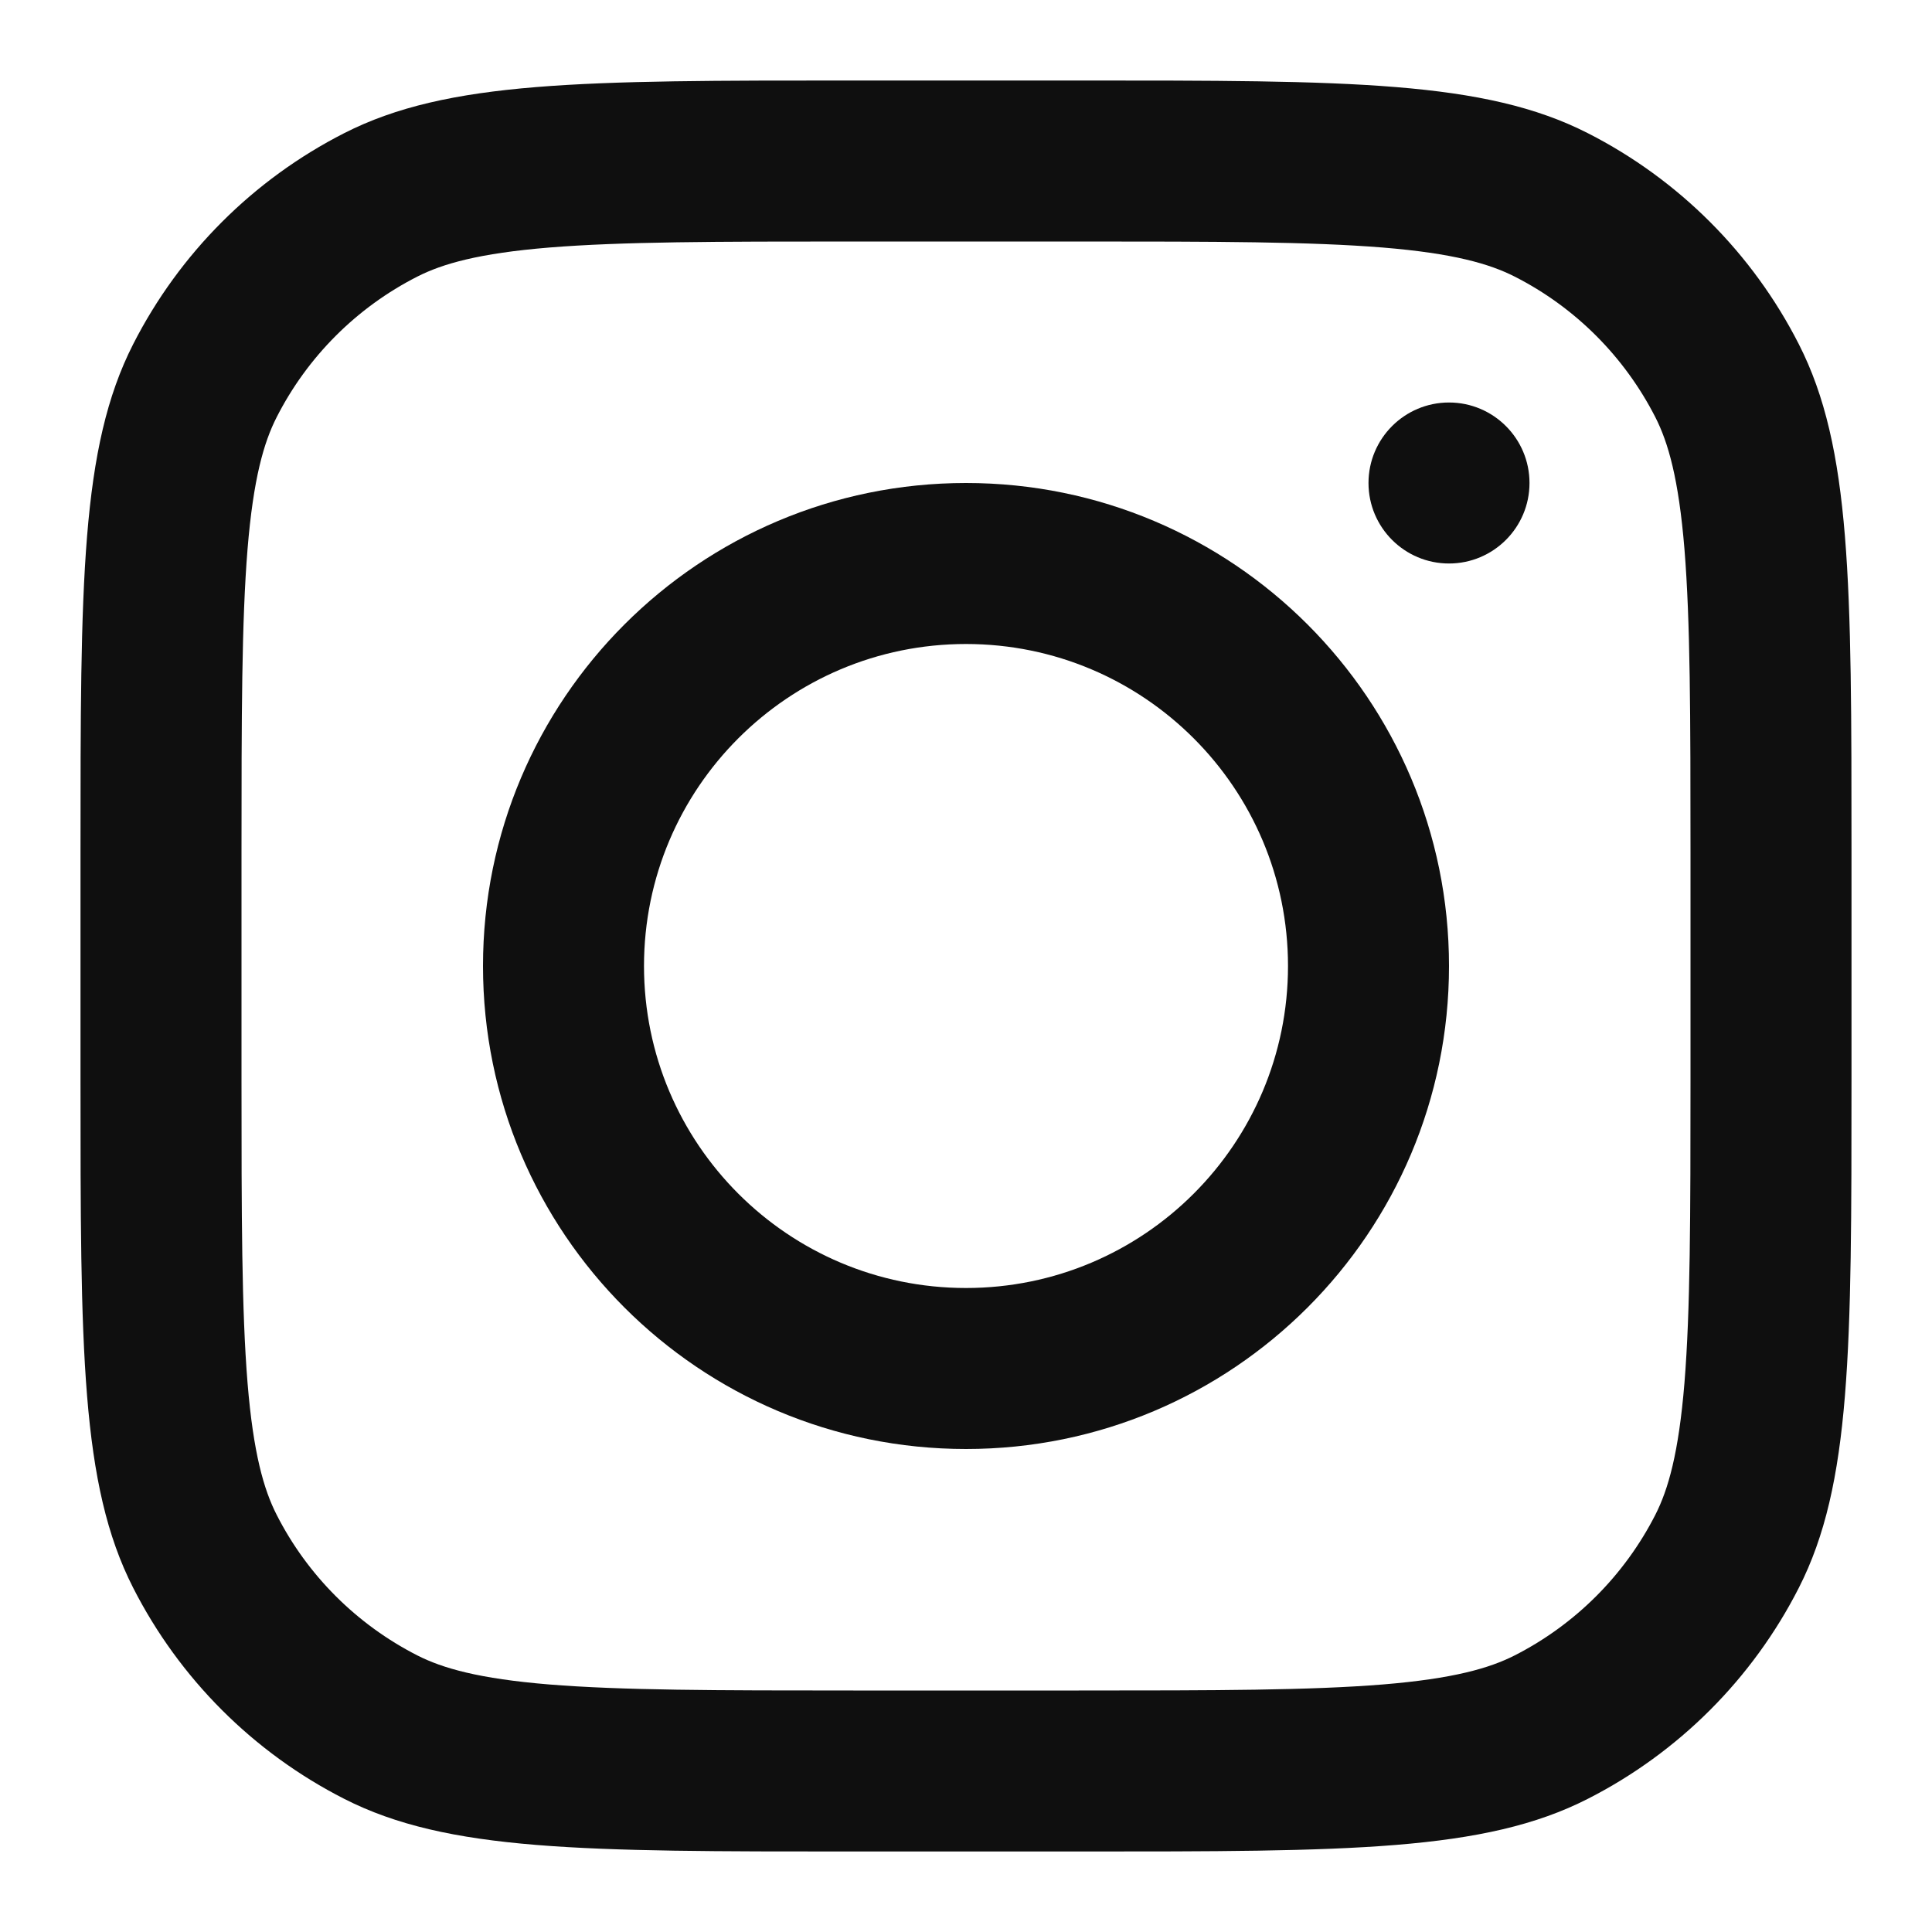
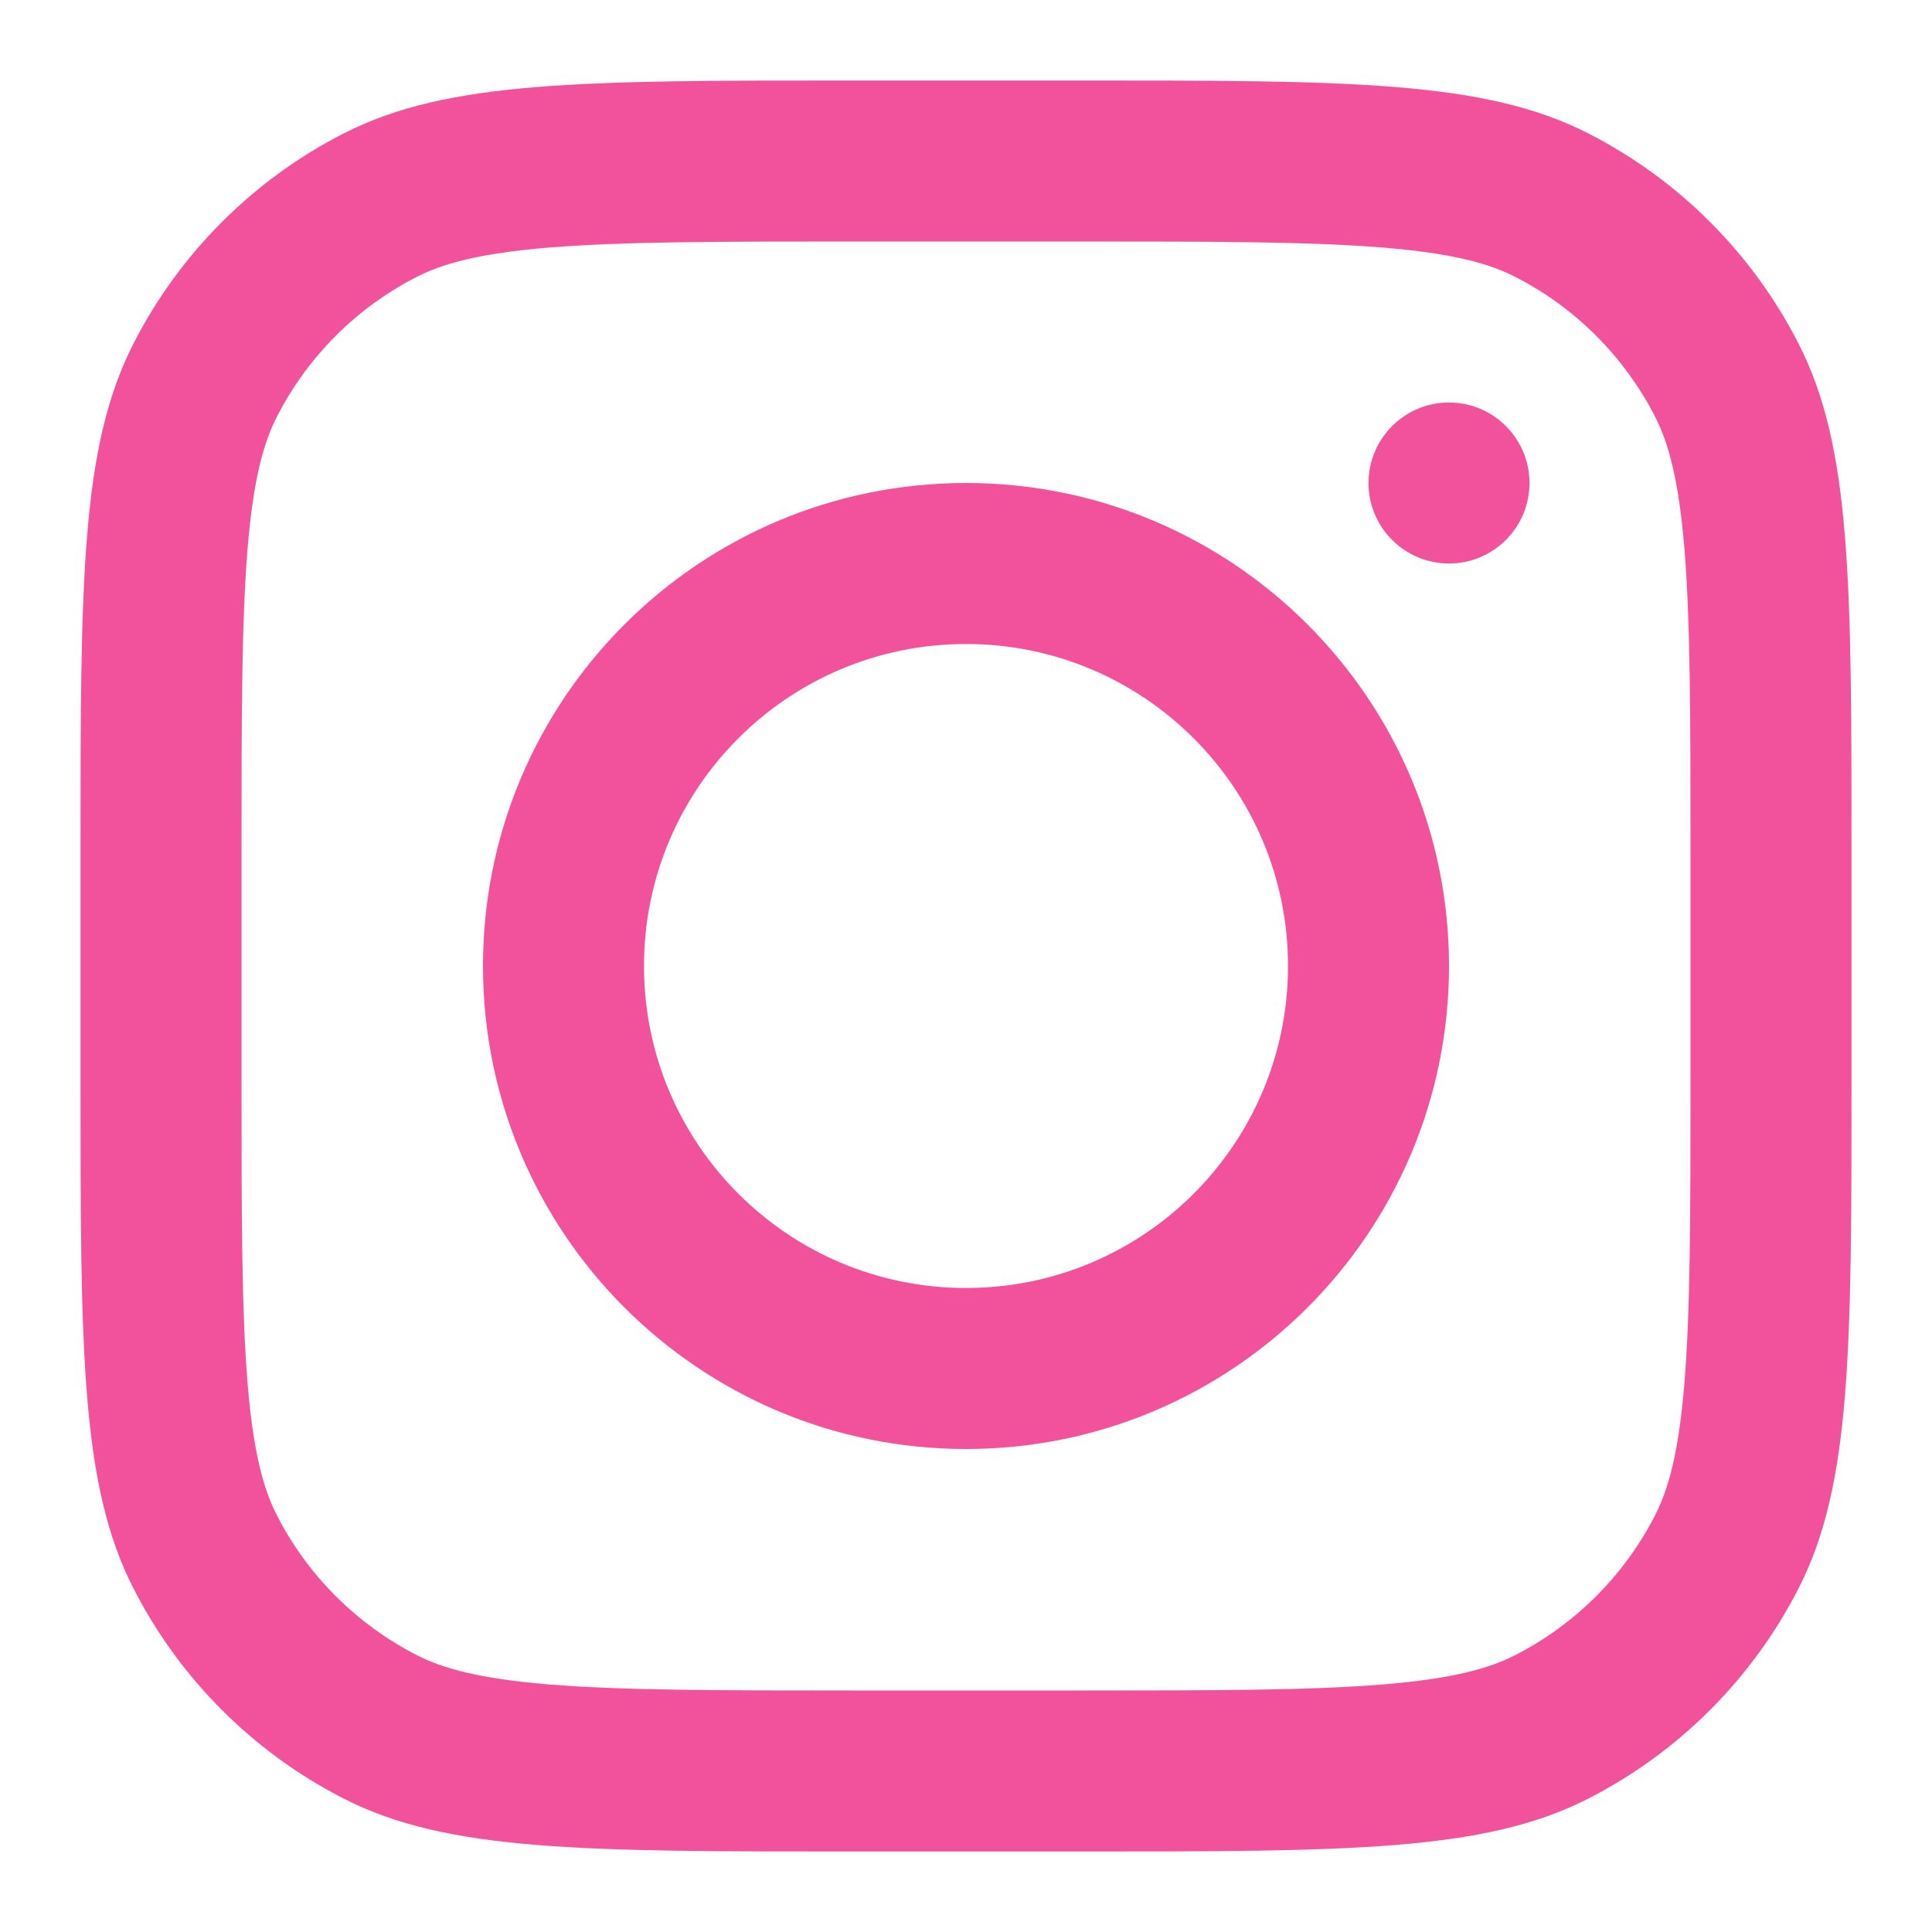
<svg xmlns="http://www.w3.org/2000/svg" width="800px" height="800px" viewBox="0 0 24 24" fill="none">
-   <path fill-rule="evenodd" clip-rule="evenodd" d="M12 18C15.314 18 18 15.314 18 12C18 8.686 15.314 6 12 6C8.686 6 6 8.686 6 12C6 15.314 8.686 18 12 18ZM12 16C14.209 16 16 14.209 16 12C16 9.791 14.209 8 12 8C9.791 8 8 9.791 8 12C8 14.209 9.791 16 12 16Z" fill="#0F0F0F" />
-   <path d="M18 5C17.448 5 17 5.448 17 6C17 6.552 17.448 7 18 7C18.552 7 19 6.552 19 6C19 5.448 18.552 5 18 5Z" fill="#0F0F0F" />
-   <path fill-rule="evenodd" clip-rule="evenodd" d="M1.654 4.276C1 5.56 1 7.24 1 10.6V13.4C1 16.76 1 18.441 1.654 19.724C2.229 20.853 3.147 21.771 4.276 22.346C5.56 23 7.24 23 10.6 23H13.4C16.76 23 18.441 23 19.724 22.346C20.853 21.771 21.771 20.853 22.346 19.724C23 18.441 23 16.76 23 13.4V10.6C23 7.24 23 5.56 22.346 4.276C21.771 3.147 20.853 2.229 19.724 1.654C18.441 1 16.76 1 13.4 1H10.6C7.24 1 5.56 1 4.276 1.654C3.147 2.229 2.229 3.147 1.654 4.276ZM13.4 3H10.6C8.887 3 7.722 3.002 6.822 3.075C5.945 3.147 5.497 3.277 5.184 3.436C4.431 3.819 3.819 4.431 3.436 5.184C3.277 5.497 3.147 5.945 3.075 6.822C3.002 7.722 3 8.887 3 10.6V13.4C3 15.113 3.002 16.278 3.075 17.178C3.147 18.055 3.277 18.503 3.436 18.816C3.819 19.569 4.431 20.18 5.184 20.564C5.497 20.723 5.945 20.853 6.822 20.925C7.722 20.998 8.887 21 10.6 21H13.4C15.113 21 16.278 20.998 17.178 20.925C18.055 20.853 18.503 20.723 18.816 20.564C19.569 20.18 20.18 19.569 20.564 18.816C20.723 18.503 20.853 18.055 20.925 17.178C20.998 16.278 21 15.113 21 13.4V10.6C21 8.887 20.998 7.722 20.925 6.822C20.853 5.945 20.723 5.497 20.564 5.184C20.18 4.431 19.569 3.819 18.816 3.436C18.503 3.277 18.055 3.147 17.178 3.075C16.278 3.002 15.113 3 13.4 3Z" fill="#0F0F0F" />
+   <path fill-rule="evenodd" clip-rule="evenodd" d="M12 18C15.314 18 18 15.314 18 12C18 8.686 15.314 6 12 6C8.686 6 6 8.686 6 12C6 15.314 8.686 18 12 18ZM12 16C14.209 16 16 14.209 16 12C16 9.791 14.209 8 12 8C9.791 8 8 9.791 8 12C8 14.209 9.791 16 12 16Z" fill="#f2529b" />
+   <path d="M18 5C17.448 5 17 5.448 17 6C17 6.552 17.448 7 18 7C18.552 7 19 6.552 19 6C19 5.448 18.552 5 18 5Z" fill="#f2529b" />
+   <path fill-rule="evenodd" clip-rule="evenodd" d="M1.654 4.276C1 5.56 1 7.24 1 10.6V13.4C1 16.76 1 18.441 1.654 19.724C2.229 20.853 3.147 21.771 4.276 22.346C5.56 23 7.24 23 10.6 23H13.4C16.76 23 18.441 23 19.724 22.346C20.853 21.771 21.771 20.853 22.346 19.724C23 18.441 23 16.76 23 13.4V10.6C23 7.24 23 5.56 22.346 4.276C21.771 3.147 20.853 2.229 19.724 1.654C18.441 1 16.76 1 13.4 1H10.6C7.24 1 5.56 1 4.276 1.654C3.147 2.229 2.229 3.147 1.654 4.276ZM13.4 3H10.6C8.887 3 7.722 3.002 6.822 3.075C5.945 3.147 5.497 3.277 5.184 3.436C4.431 3.819 3.819 4.431 3.436 5.184C3.277 5.497 3.147 5.945 3.075 6.822C3.002 7.722 3 8.887 3 10.6V13.4C3 15.113 3.002 16.278 3.075 17.178C3.147 18.055 3.277 18.503 3.436 18.816C3.819 19.569 4.431 20.18 5.184 20.564C5.497 20.723 5.945 20.853 6.822 20.925C7.722 20.998 8.887 21 10.6 21H13.4C15.113 21 16.278 20.998 17.178 20.925C18.055 20.853 18.503 20.723 18.816 20.564C19.569 20.18 20.18 19.569 20.564 18.816C20.723 18.503 20.853 18.055 20.925 17.178C20.998 16.278 21 15.113 21 13.4V10.6C21 8.887 20.998 7.722 20.925 6.822C20.853 5.945 20.723 5.497 20.564 5.184C20.18 4.431 19.569 3.819 18.816 3.436C18.503 3.277 18.055 3.147 17.178 3.075C16.278 3.002 15.113 3 13.4 3Z" fill="#f2529b" />
</svg>
